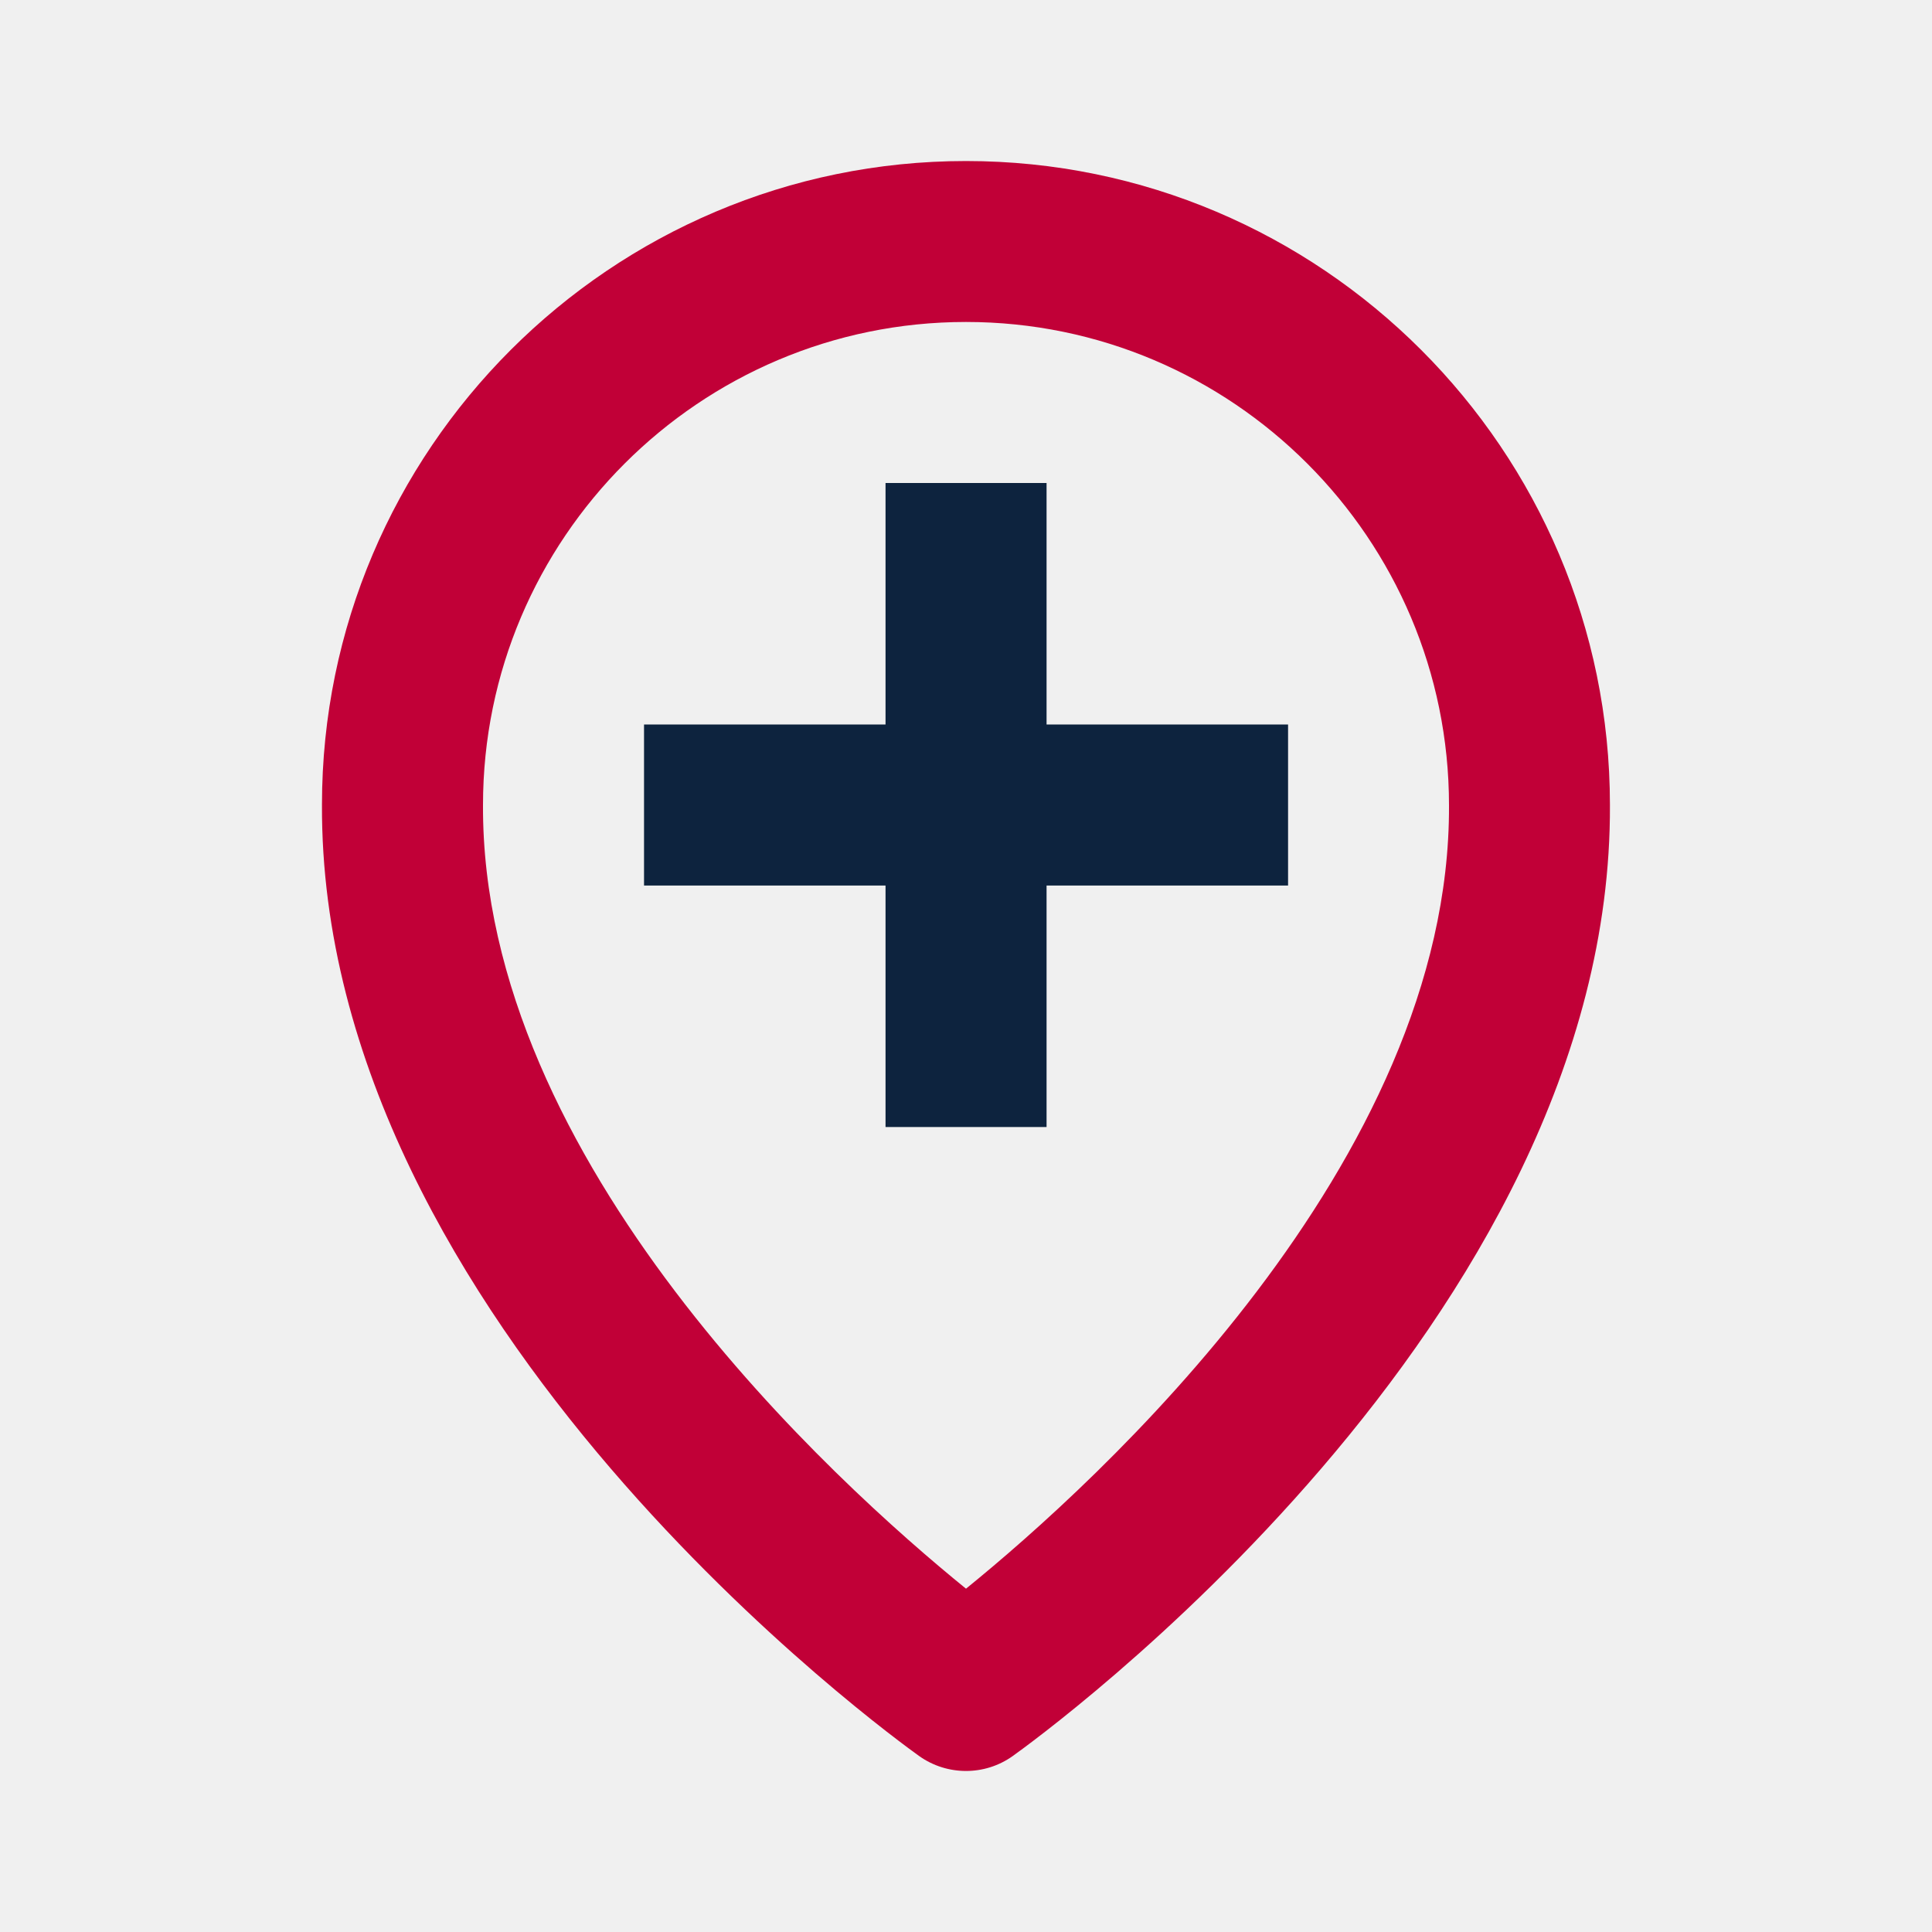
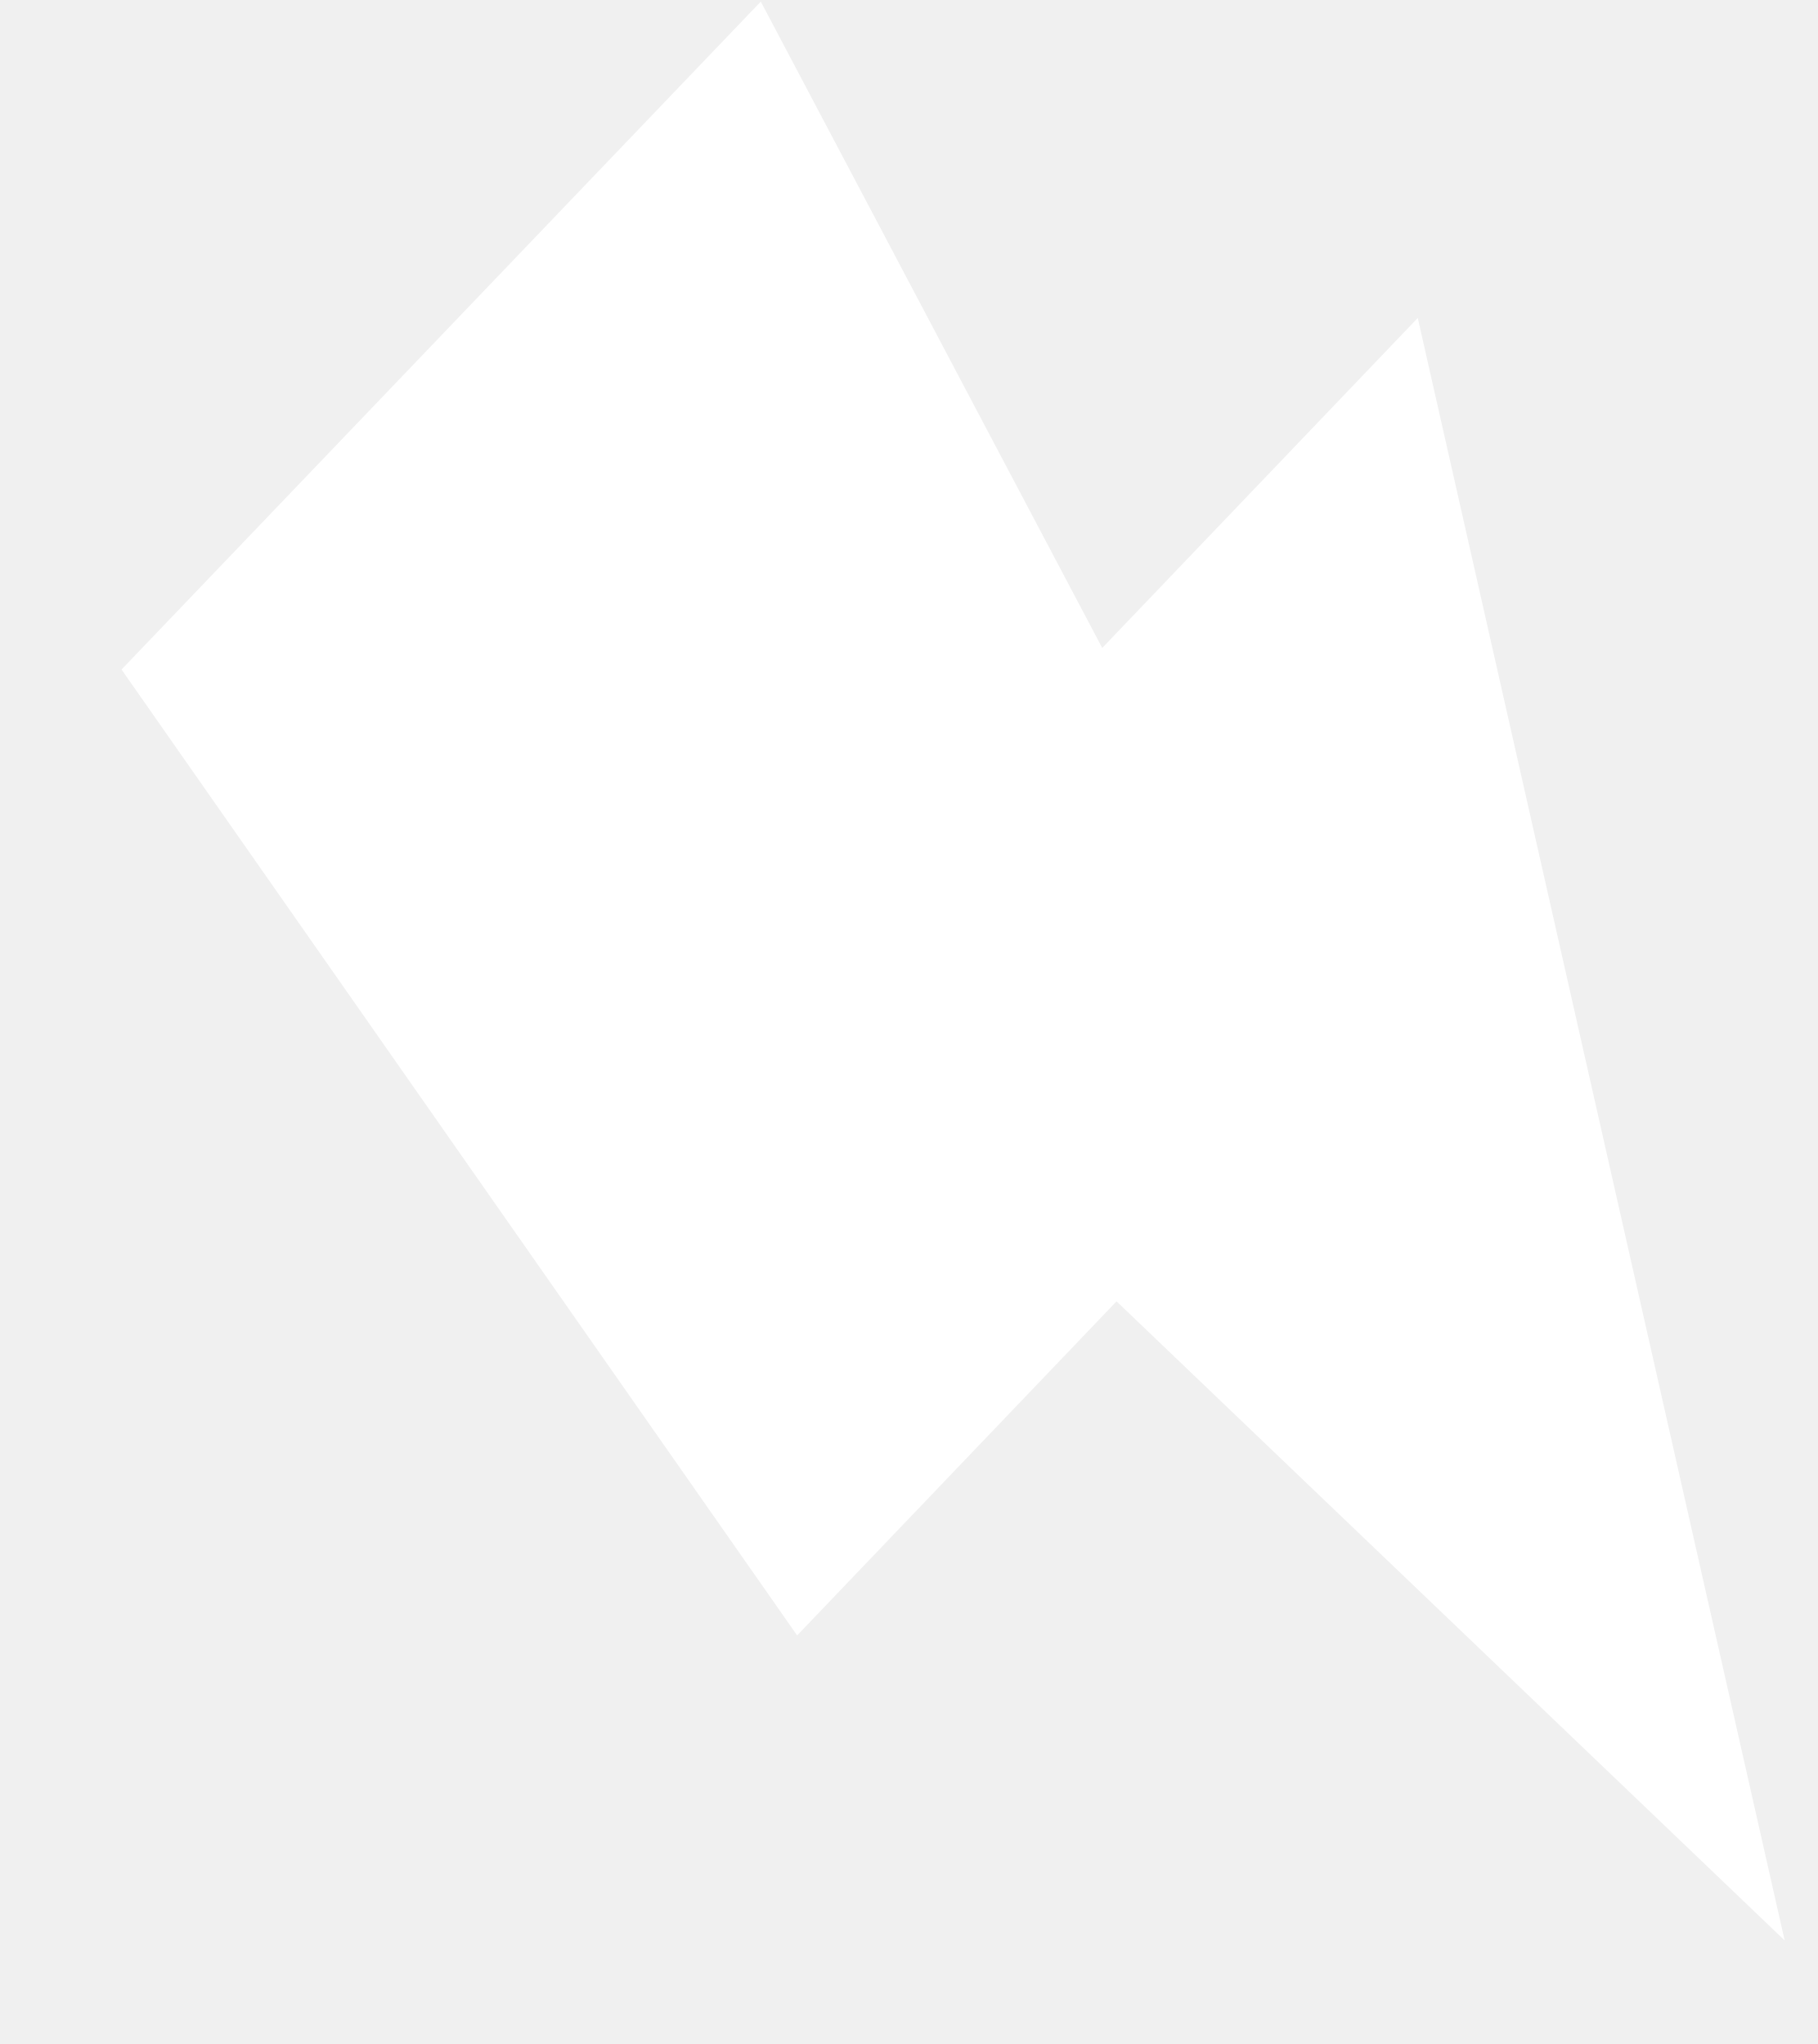
- <svg xmlns="http://www.w3.org/2000/svg" width="20" height="20" viewBox="0 0 20 20" fill="none">
-   <path d="M9.516 18.179C9.661 18.282 9.831 18.333 10 18.333C10.169 18.333 10.338 18.282 10.483 18.179C10.736 17.998 16.691 13.7 16.666 8.333C16.666 4.658 13.676 1.667 10 1.667C6.324 1.667 3.333 4.658 3.333 8.33C3.309 13.7 9.263 17.998 9.516 18.179ZM10 3.333C12.757 3.333 15 5.576 15 8.337C15.017 12.035 11.343 15.356 10 16.446C8.657 15.356 4.982 12.035 5 8.333C5 5.576 7.242 3.333 10 3.333Z" fill="#C10037" />
-   <path d="M9.167 11.667H10.834V9.167H13.334V7.5H10.834V5H9.167V7.5H6.667V9.167H9.167V11.667Z" fill="#0D233E" />
+ <svg xmlns="http://www.w3.org/2000/svg" width="8" height="9" viewBox="0 0 8 9" fill="none">
+   <path d="M0.535 2.948L3.509 7.201L4.915 5.73L7.856 8.544L6.241 1.4L4.852 2.853L3.349 0.007L0.535 2.948Z" fill="white" />
</svg>
